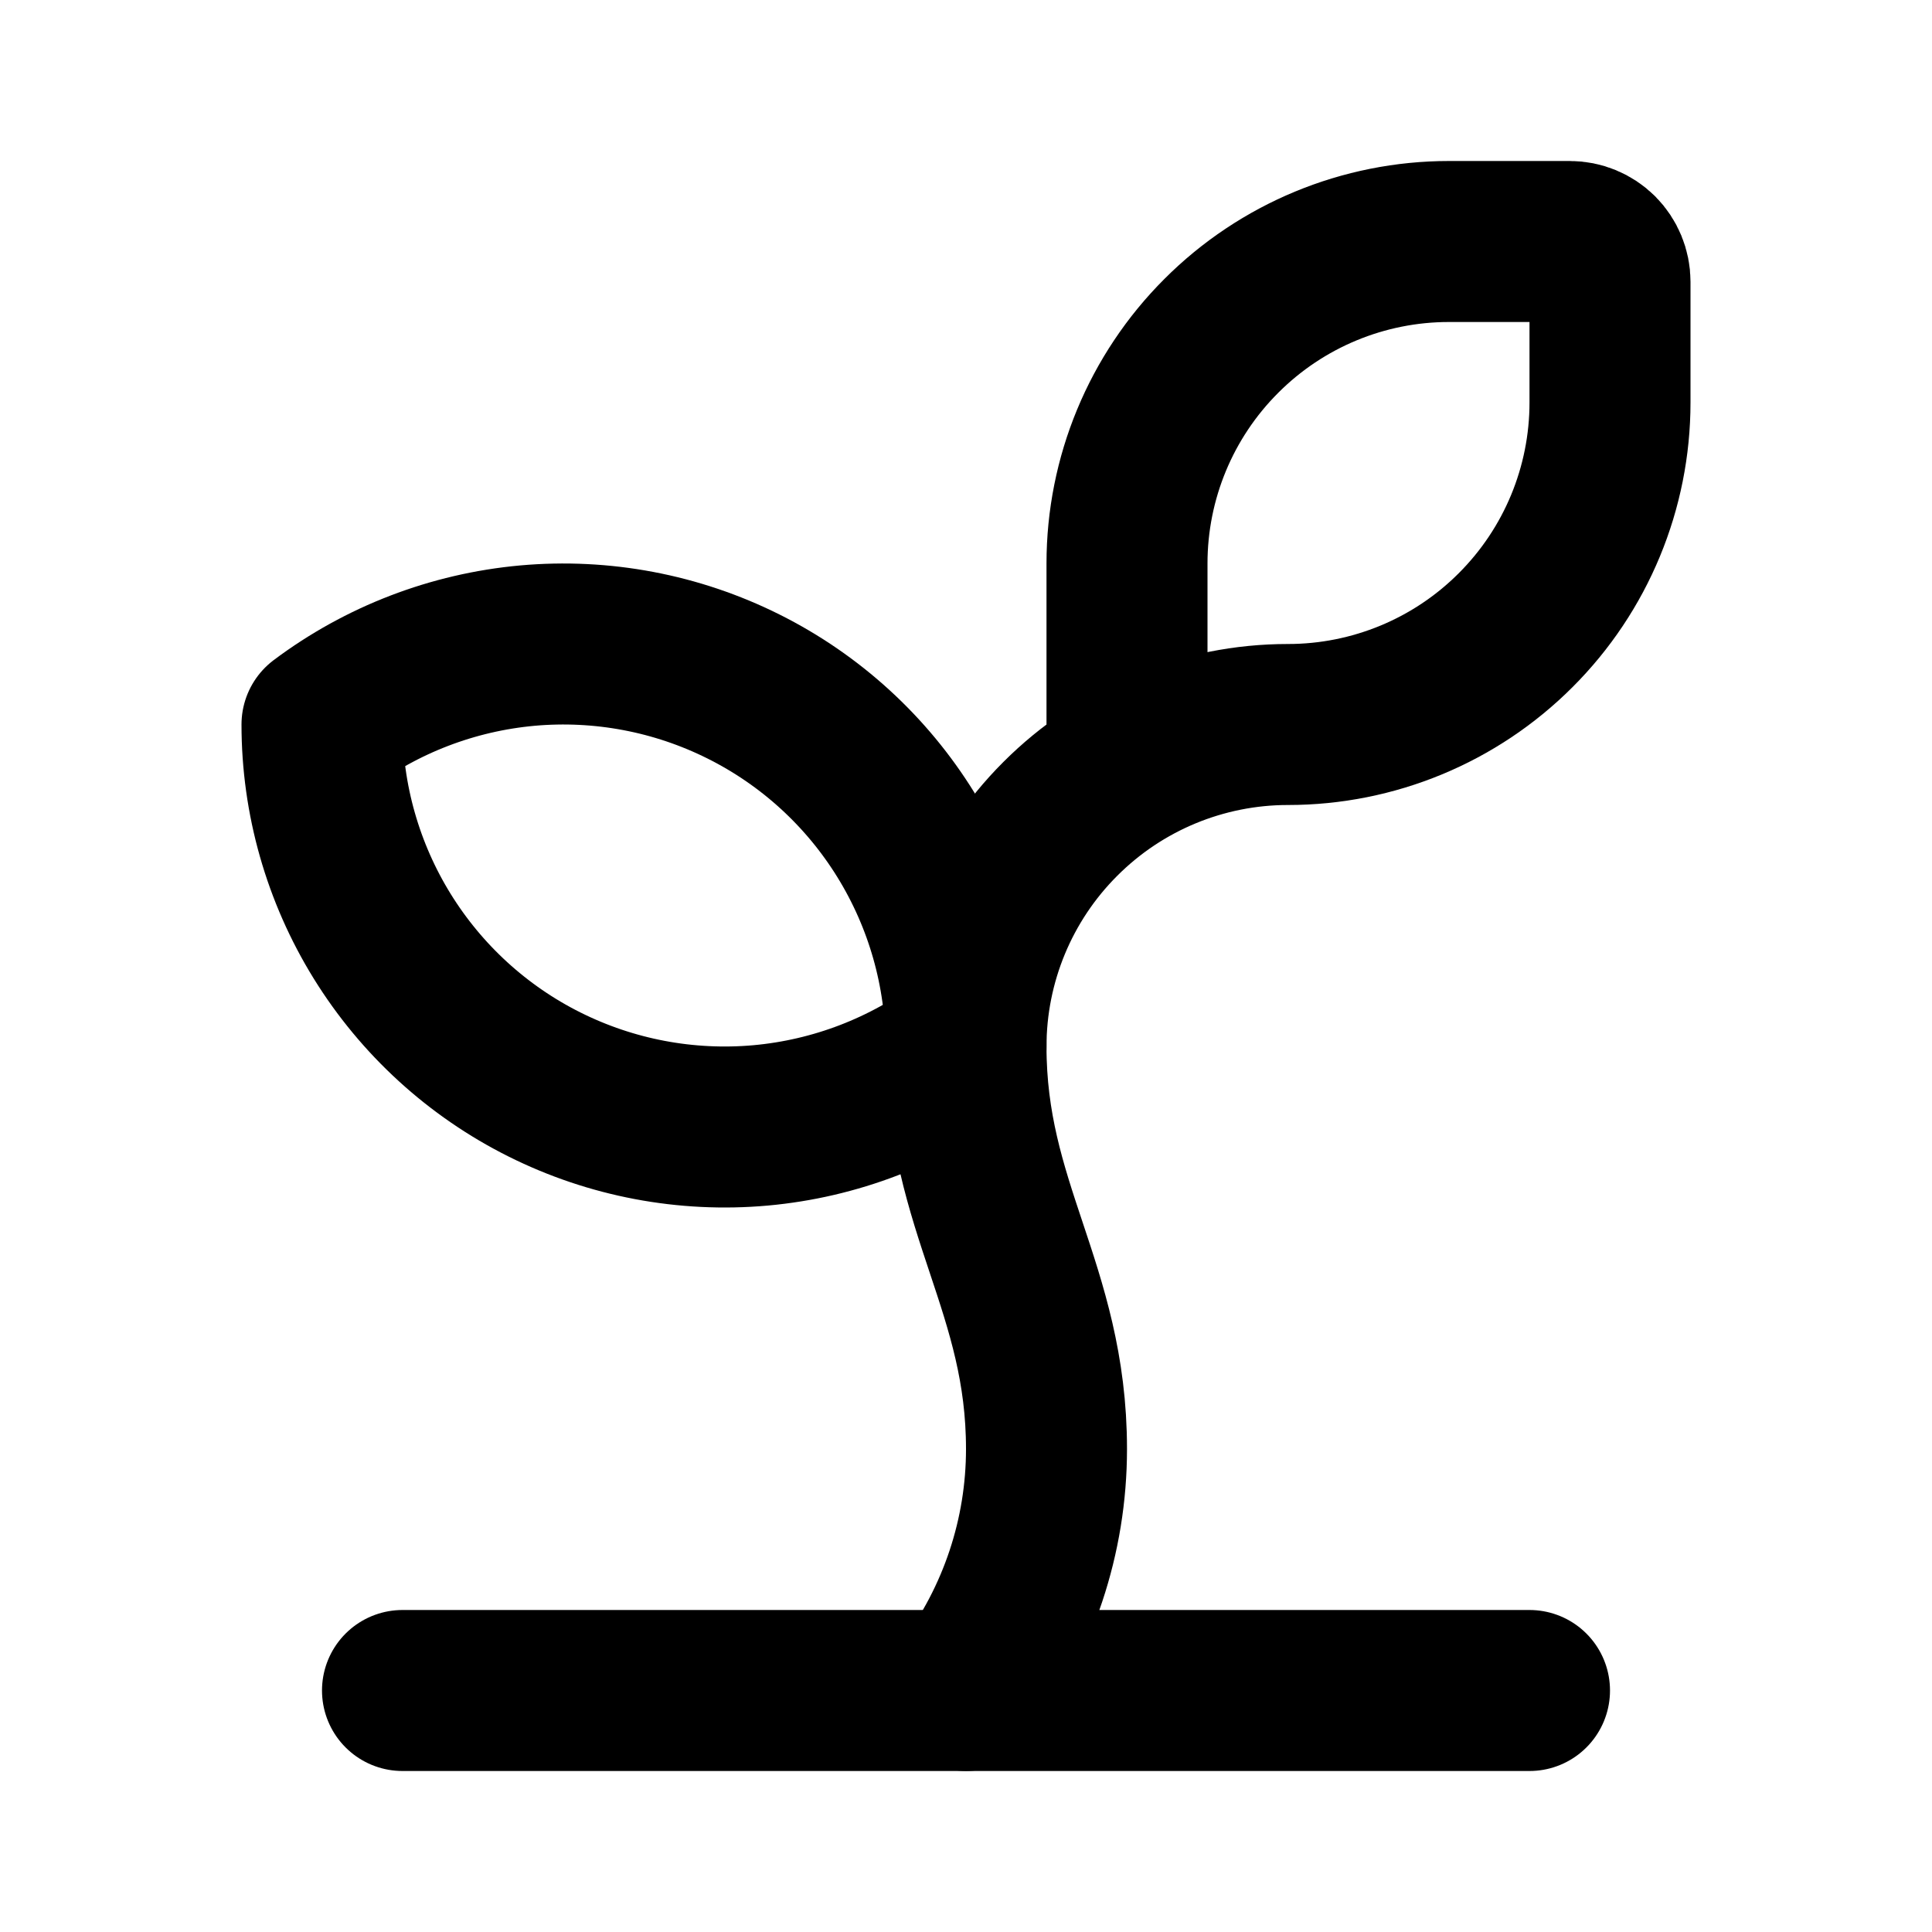
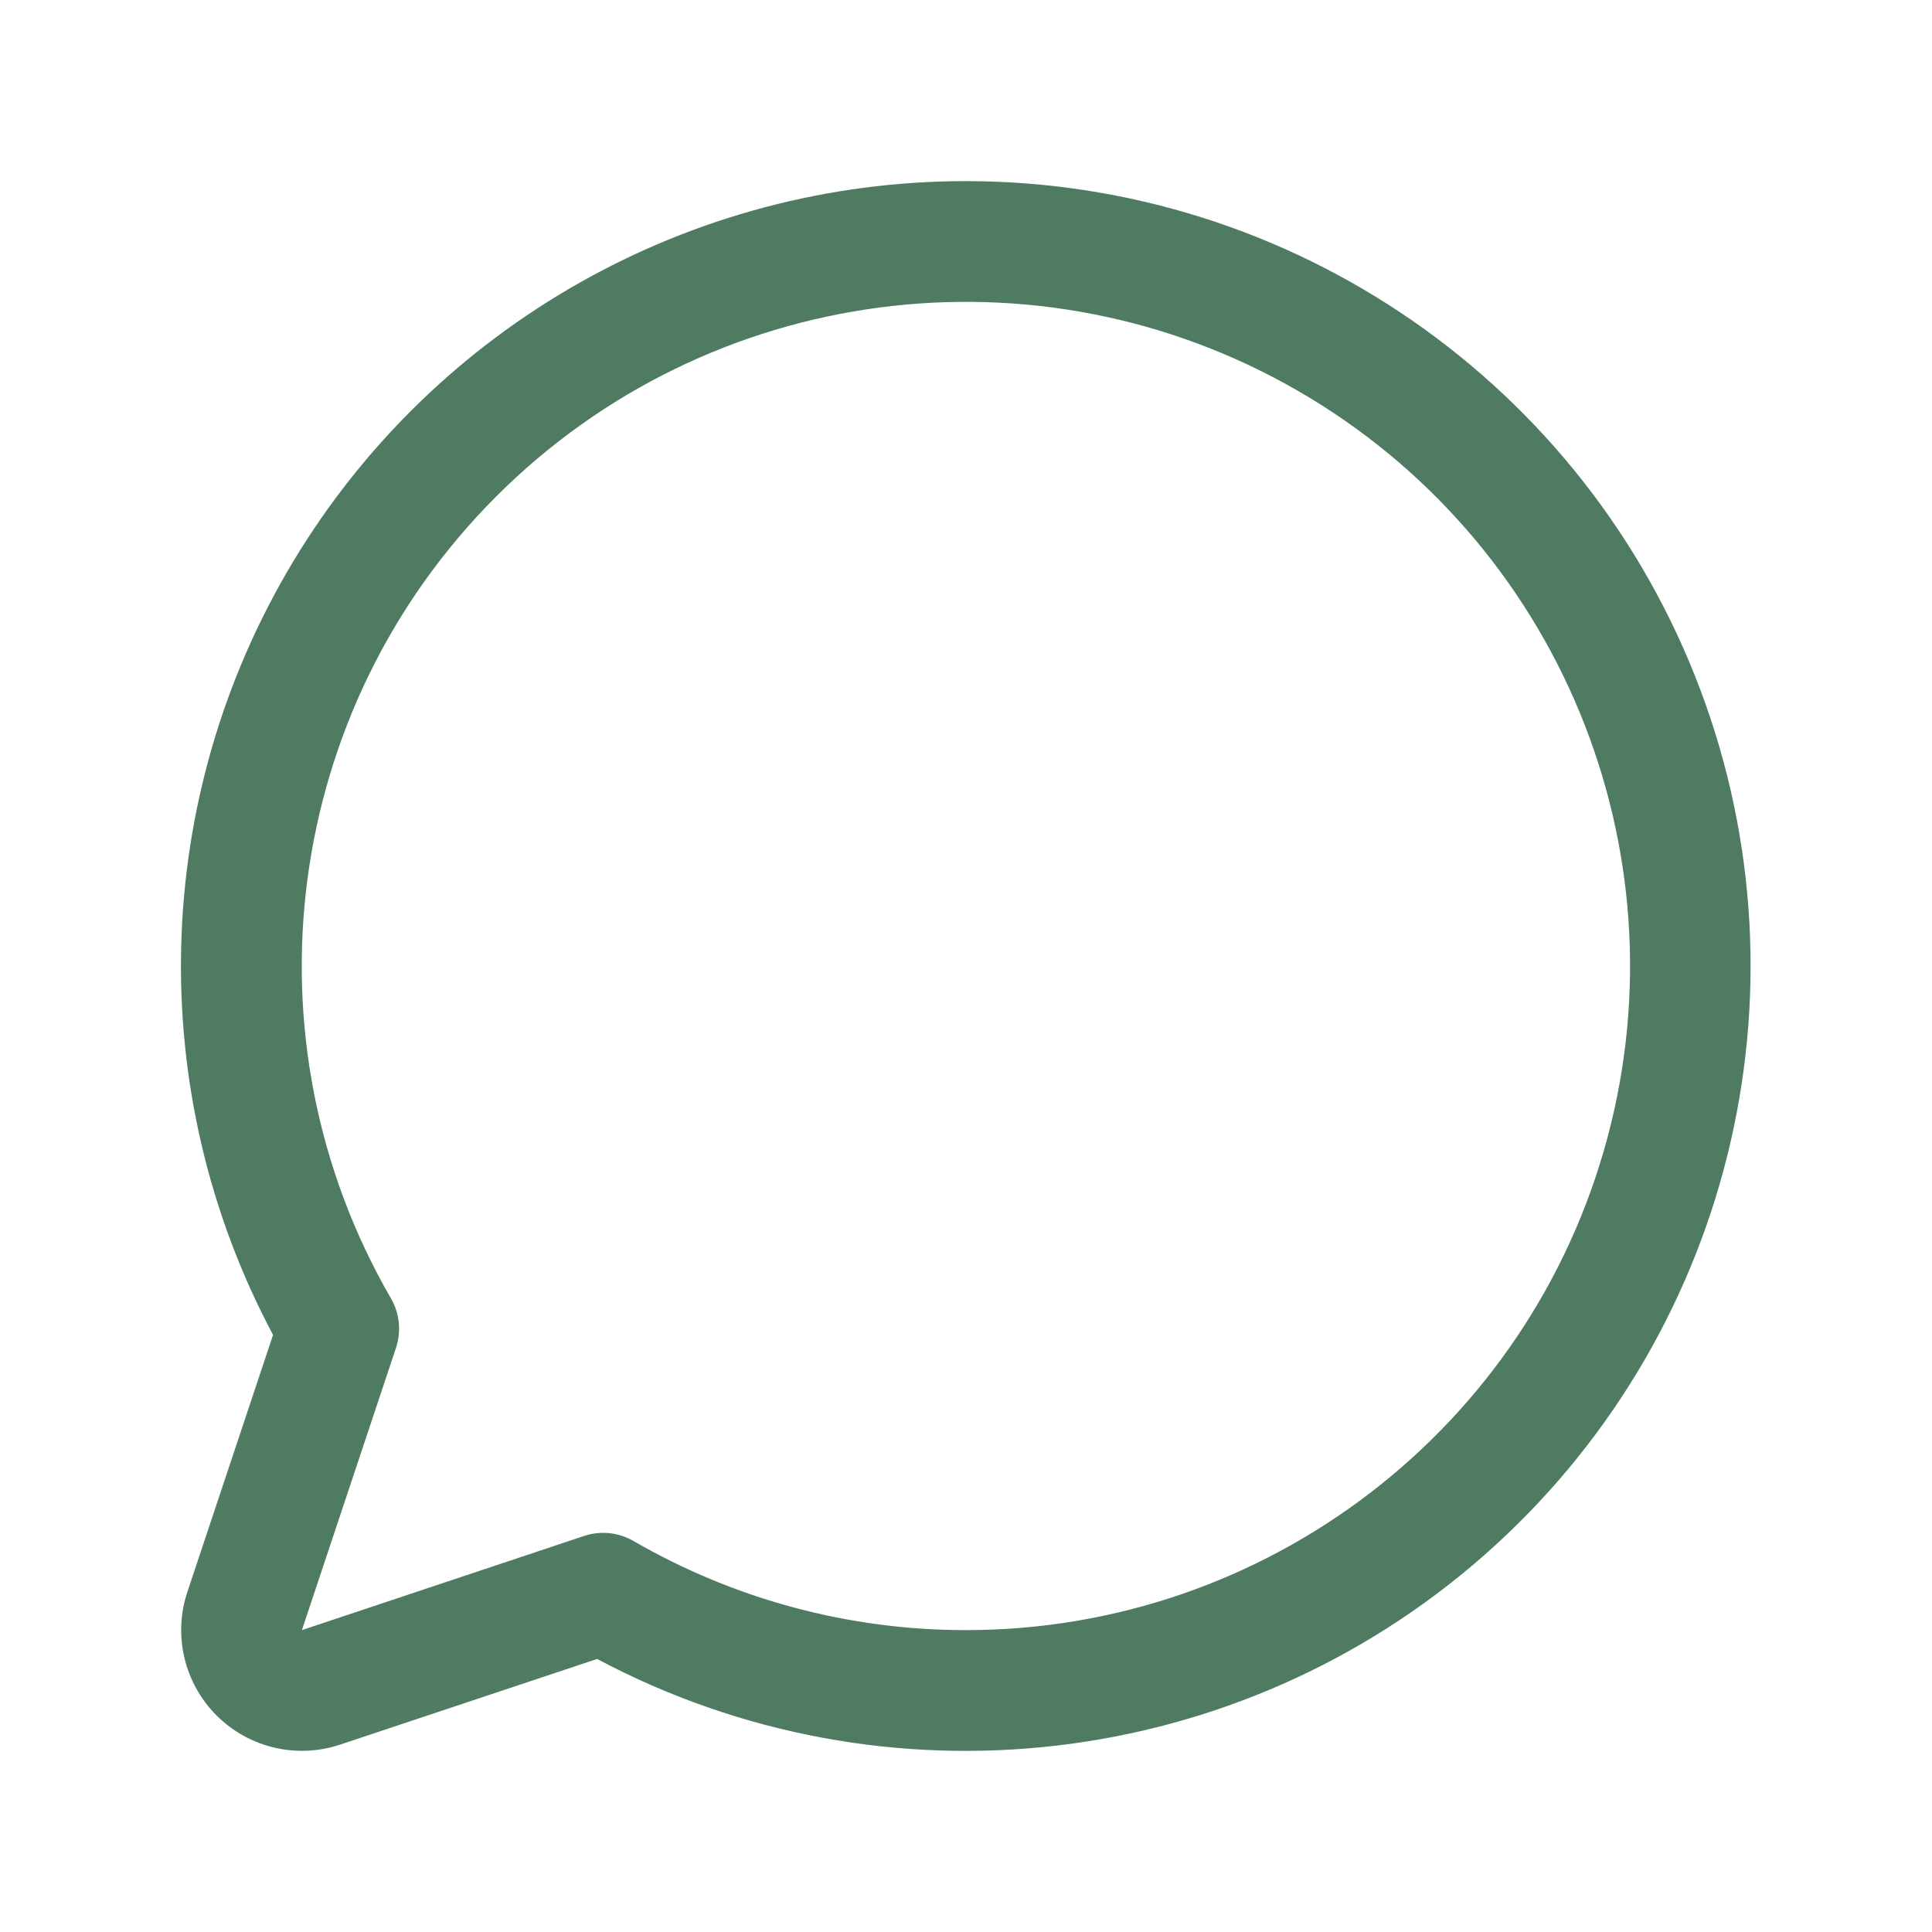
- <svg xmlns="http://www.w3.org/2000/svg" width="24" height="24" viewBox="0 0 24 24" fill="none">
-   <path d="M14 9.536V7C14 5.939 14.421 4.922 15.172 4.172C15.922 3.421 16.939 3 18 3H19.5C19.633 3 19.76 3.053 19.854 3.146C19.947 3.24 20 3.367 20 3.5V5C20 6.061 19.579 7.078 18.828 7.828C18.078 8.579 17.061 9 16 9C14.939 9 13.922 9.421 13.172 10.172C12.421 10.922 12 11.939 12 13C12 15 13 16 13 18C13 19.082 12.649 20.134 12 21" stroke="black" stroke-width="2" stroke-linecap="round" stroke-linejoin="round" />
-   <path d="M6.551 8.02C5.626 8.104 4.743 8.443 4 9C4 9.929 4.259 10.839 4.747 11.629C5.235 12.418 5.933 13.057 6.764 13.472C7.594 13.887 8.524 14.063 9.449 13.98C10.374 13.896 11.257 13.557 12 13C12 12.071 11.741 11.161 11.253 10.371C10.765 9.581 10.067 8.943 9.236 8.528C8.406 8.113 7.476 7.937 6.551 8.02Z" stroke="black" stroke-width="2" stroke-linecap="round" stroke-linejoin="round" />
-   <path d="M5 21H19" stroke="black" stroke-width="2" stroke-linecap="round" stroke-linejoin="round" />
+ <svg xmlns="http://www.w3.org/2000/svg" viewBox="0 0 256 256" fill="#4E7B61">
+   <path d="M128,24A104,104,0,0,0,36.18,176.88L24.83,210.93a16,16,0,0,0,20.24,20.24l34.05-11.35A104,104,0,1,0,128,24Zm0,192a87.87,87.87,0,0,1-44.06-11.81,8,8,0,0,0-6.54-.67L40,216,52.47,178.6a8,8,0,0,0-.66-6.54A88,88,0,1,1,128,216Z" />
</svg>
